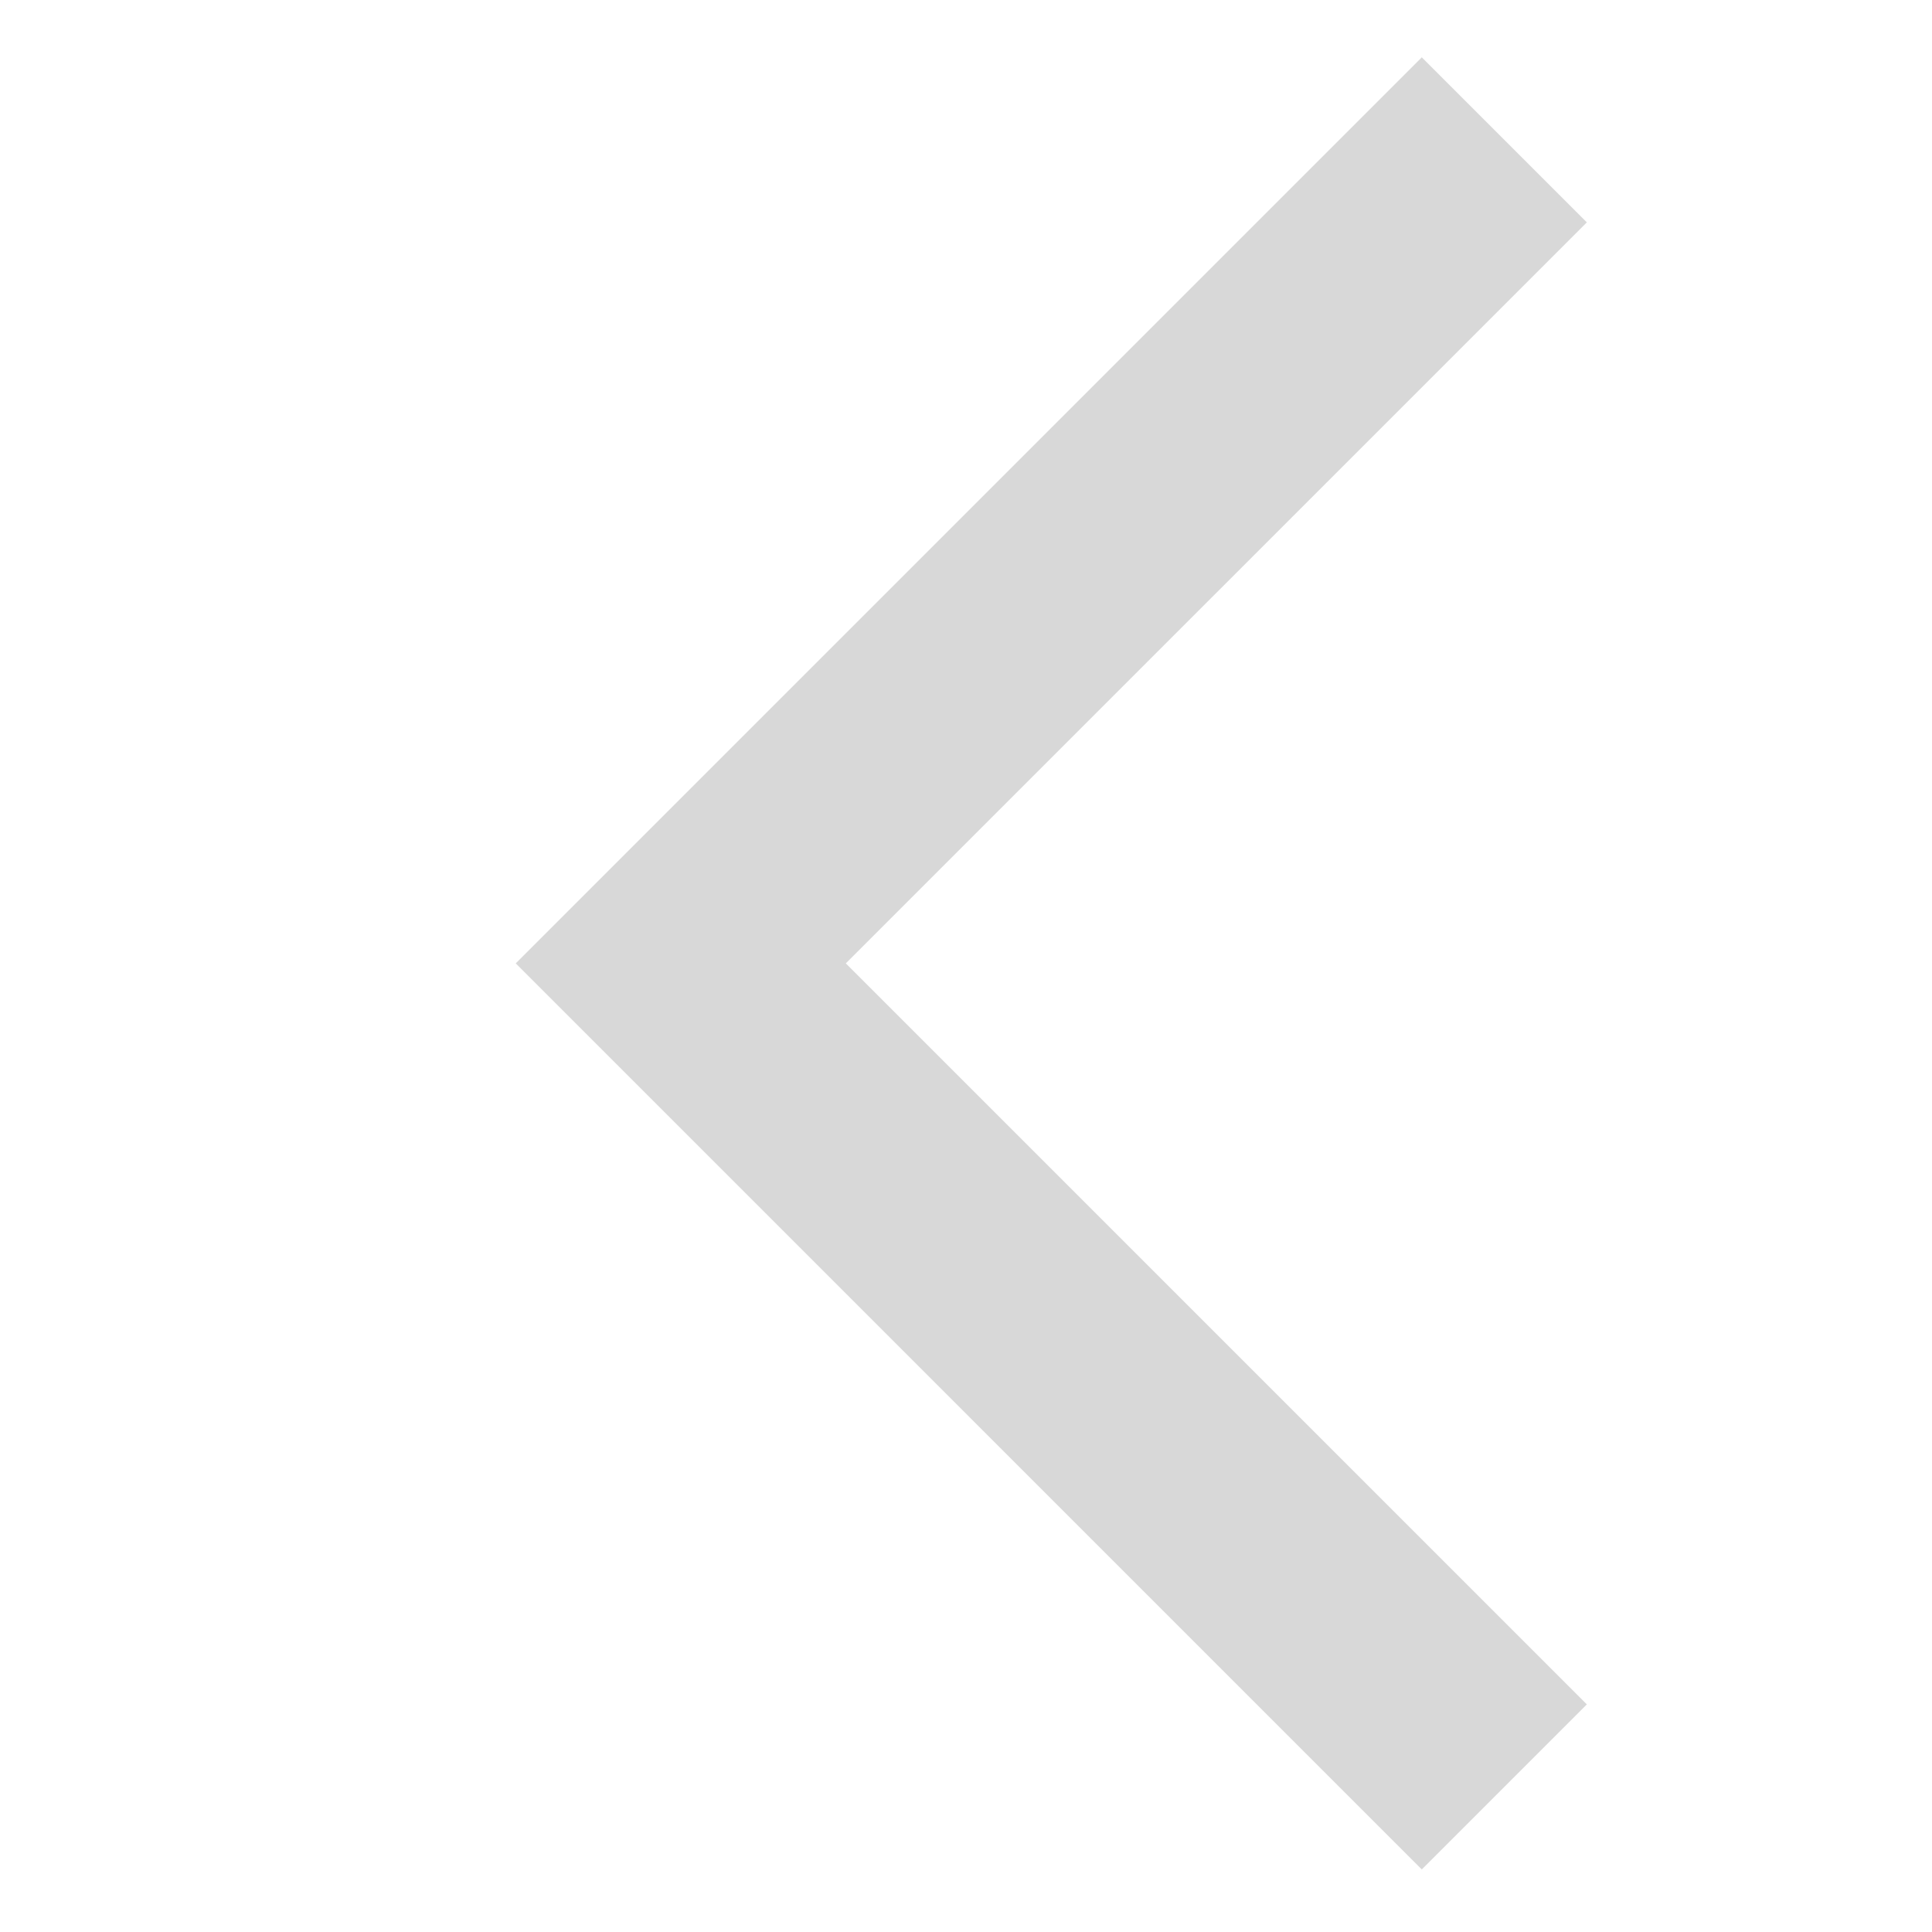
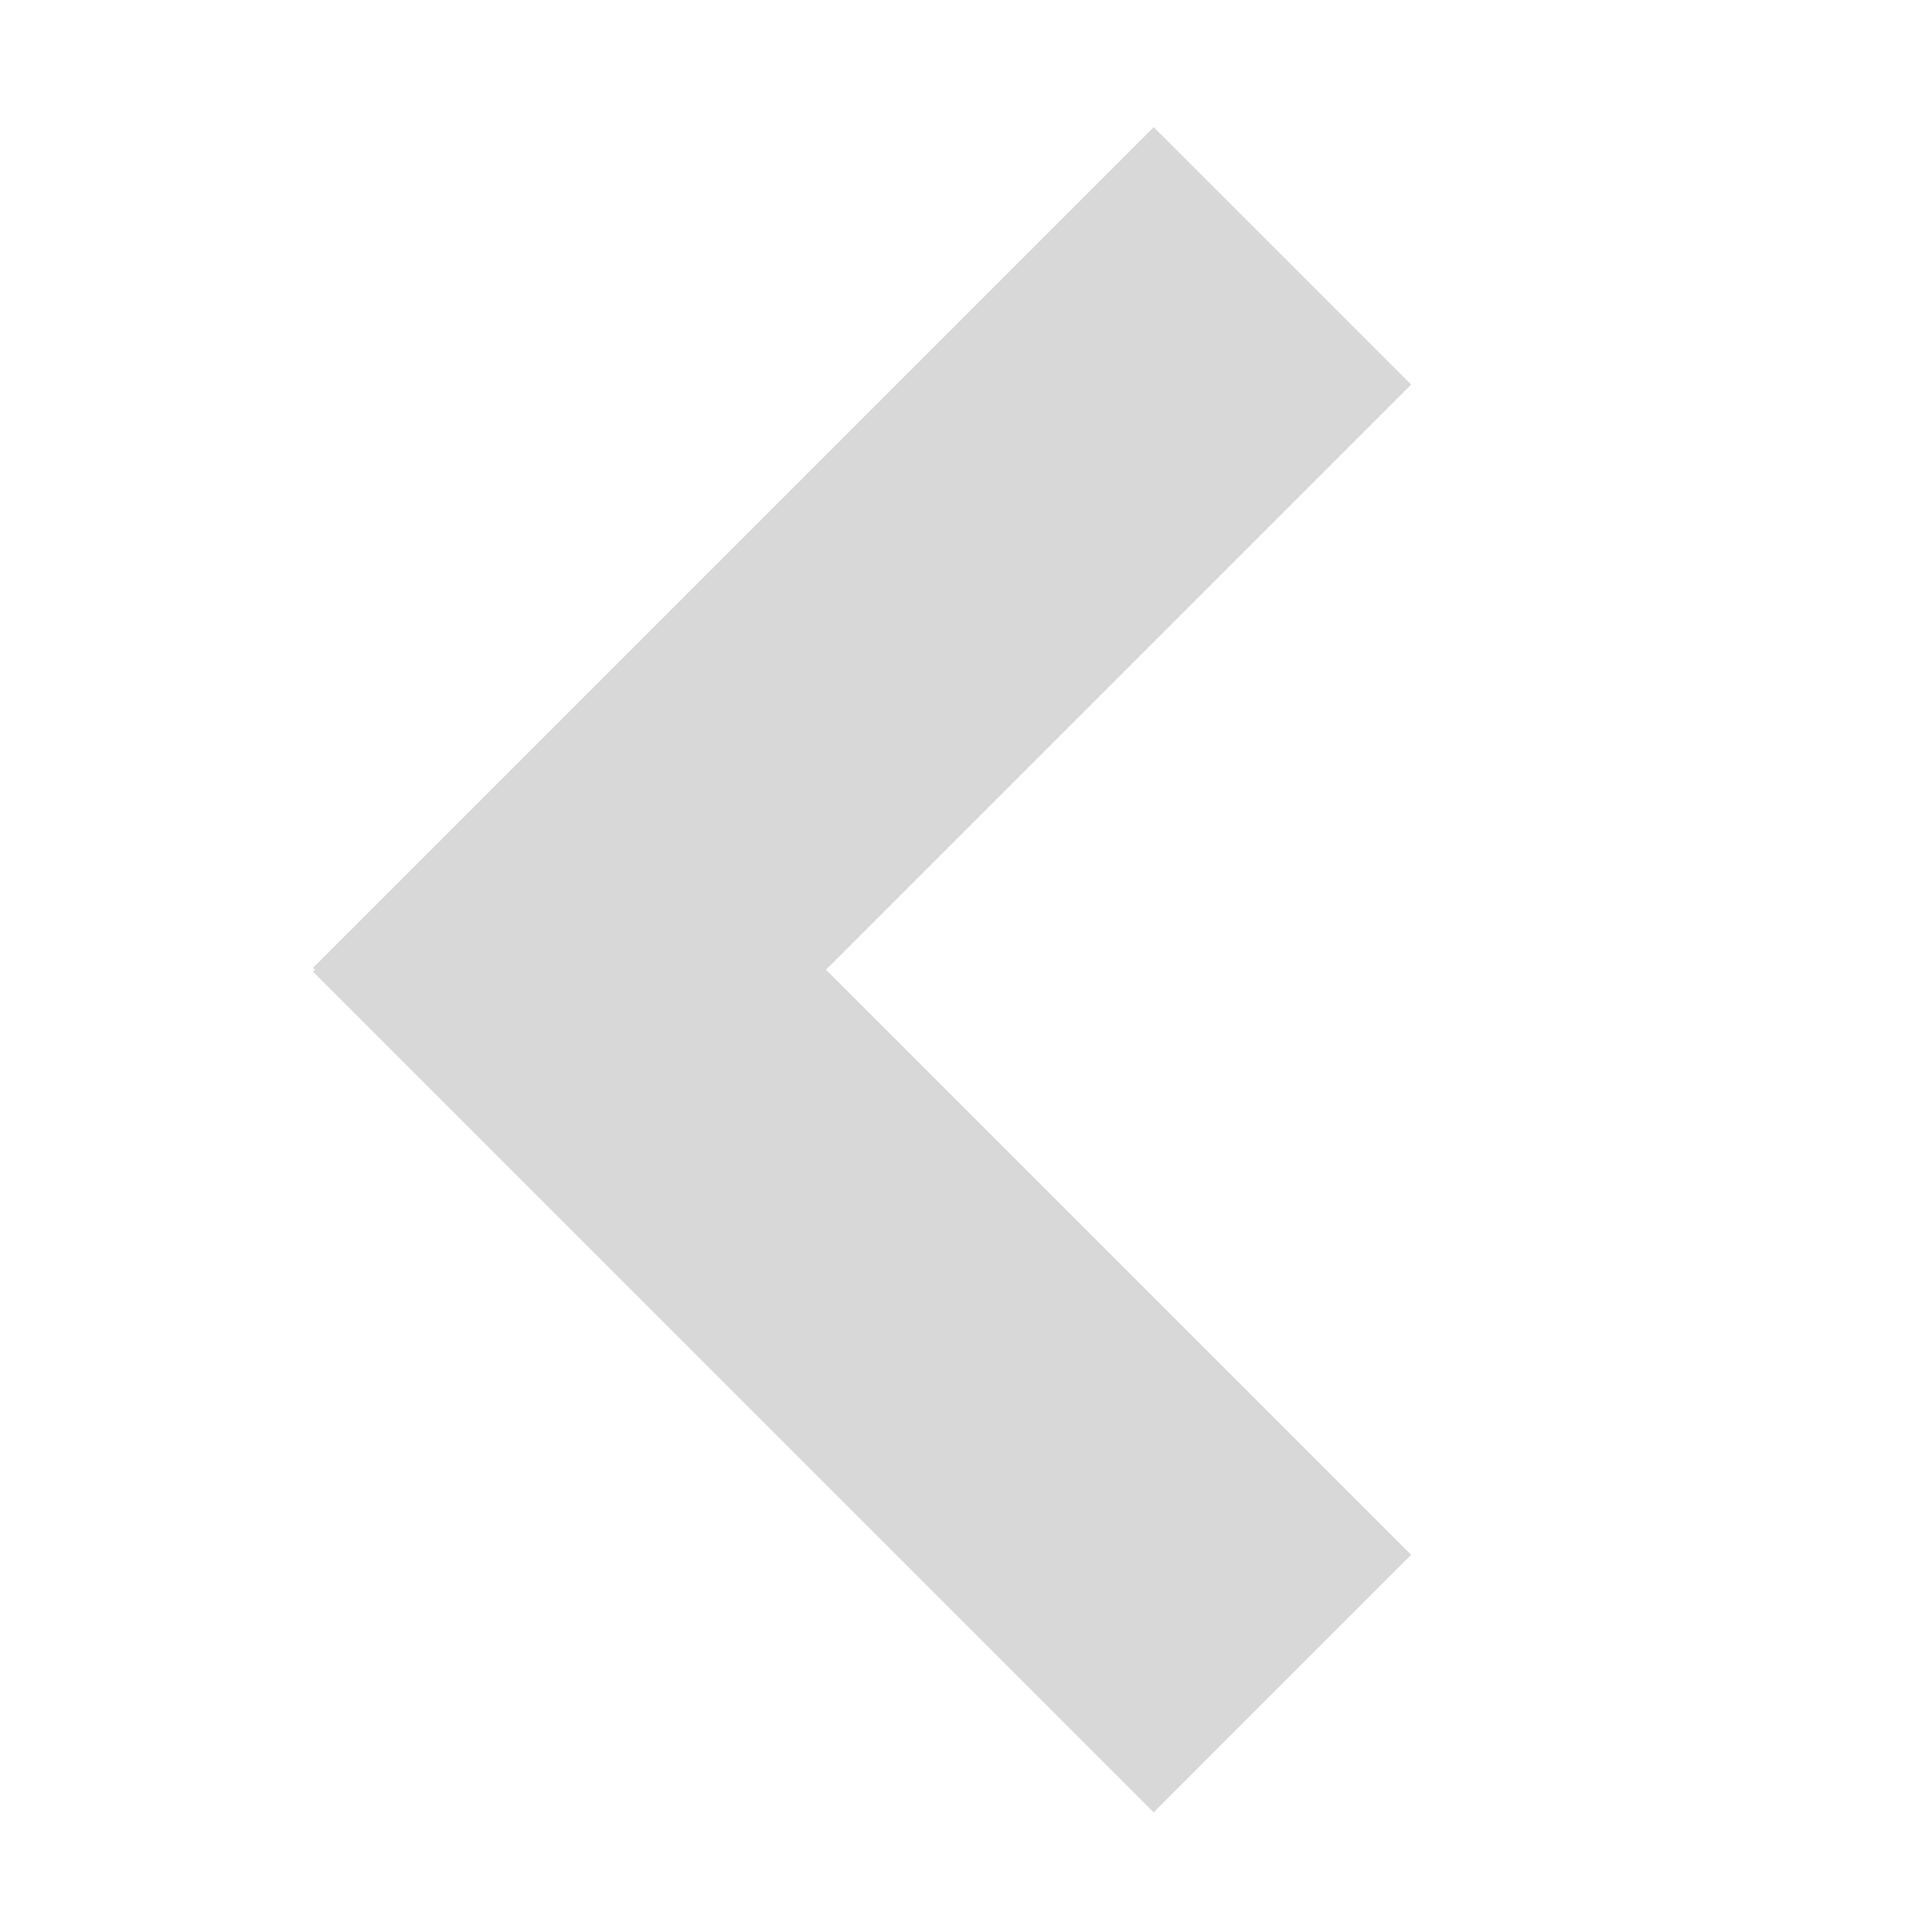
<svg xmlns="http://www.w3.org/2000/svg" width="260px" height="260px" viewBox="0 0 260 260" version="1.1">
  <defs />
  <g id="Page-1" stroke="none" stroke-width="1" fill="none" fill-rule="evenodd">
-     <g id="Slice-1-+-Rectangle-1" />
-     <g id="Chevron-Left" transform="translate(141.5, 129.5) scale(-1, 1) translate(-141.5, -129.5) translate(69, 7)" fill="#D8D8D8">
-       <path d="M100.175,122.647 L0.452,222.37 L22.663,244.58 L144.591,122.652 L144.586,122.647 L144.591,122.642 L22.663,0.714 L0.452,22.925 L100.175,122.647 Z" id="Rectangle-33" />
+     <g id="Chevron-Left" transform="translate(155.299, 130.402) rotate(-315) translate(-155.299, -130.402) translate(74.79899, 49.40202)" fill="#D8D8D8">
+       <path d="M160.358,1.281 L160.719,1.281 L160.719,161.281 L111.719,161.281 L111.719,49.919 L0.358,49.919 L0.358,0.919 L160.358,0.919 L160.358,1.281 Z" id="Rectangle-46" transform="translate(80.53858, 81.09998) rotate(-180) translate(-80.53858, -81.09998) " />
    </g>
  </g>
</svg>
